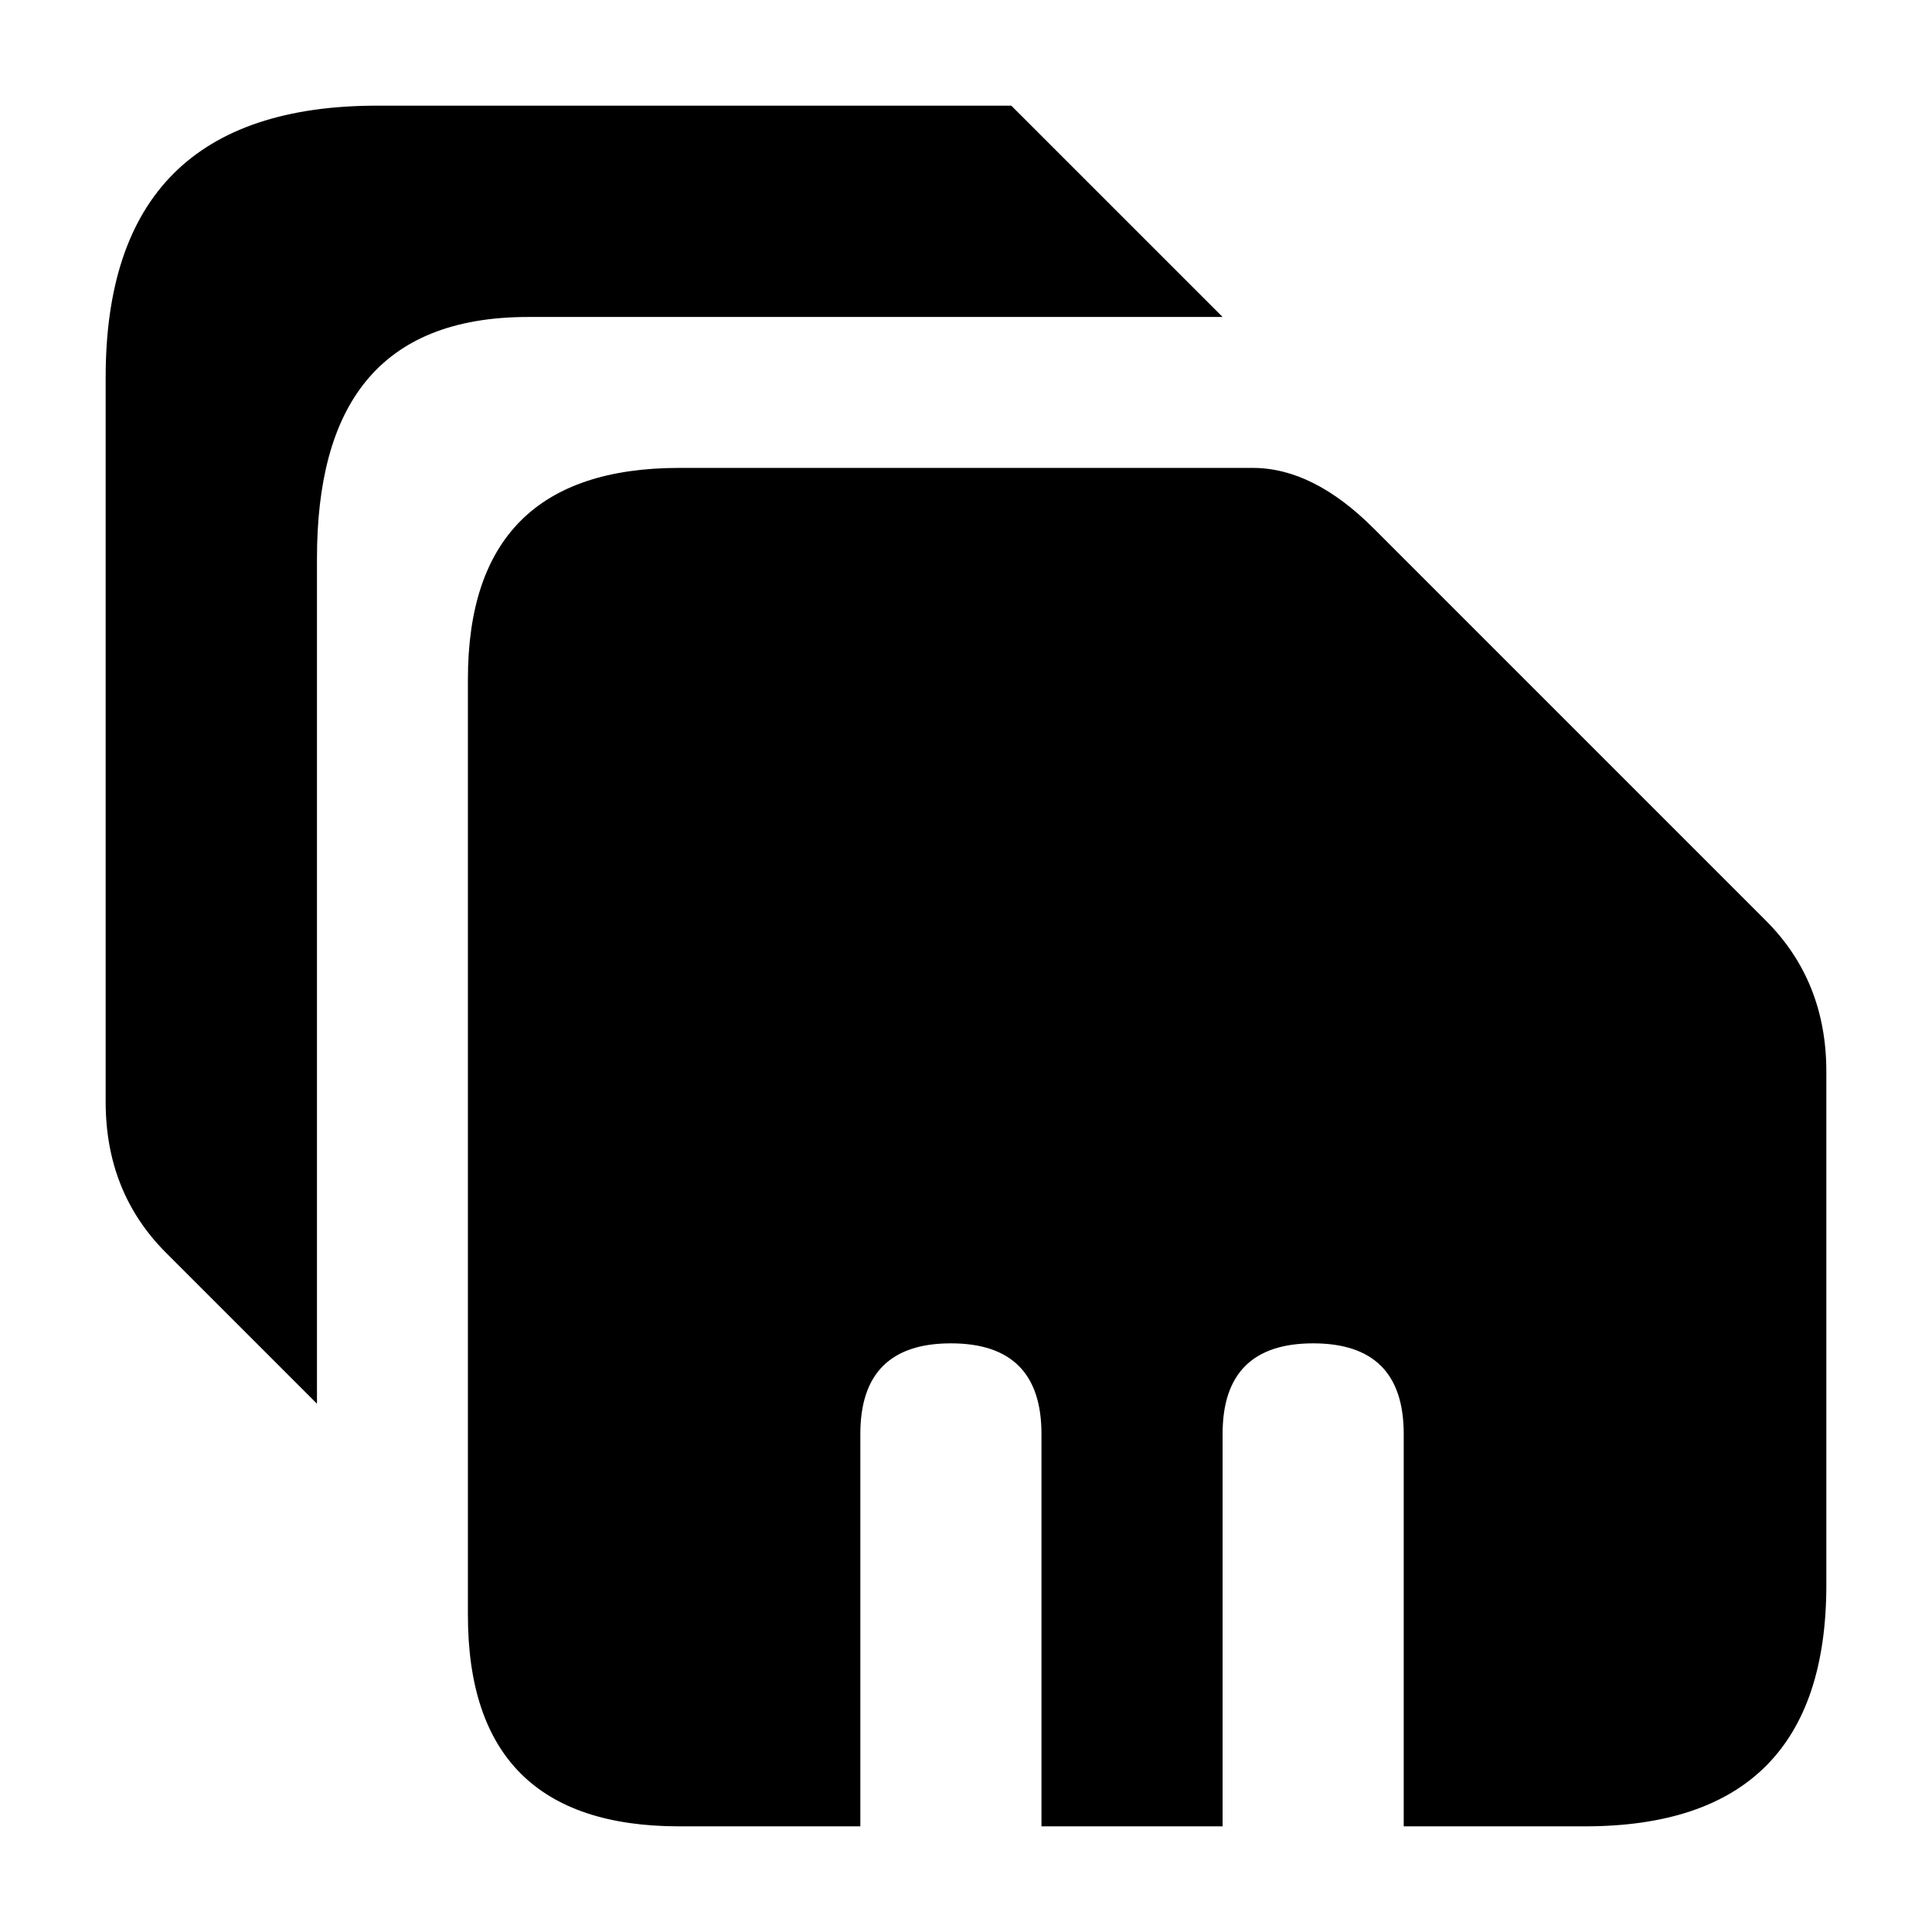
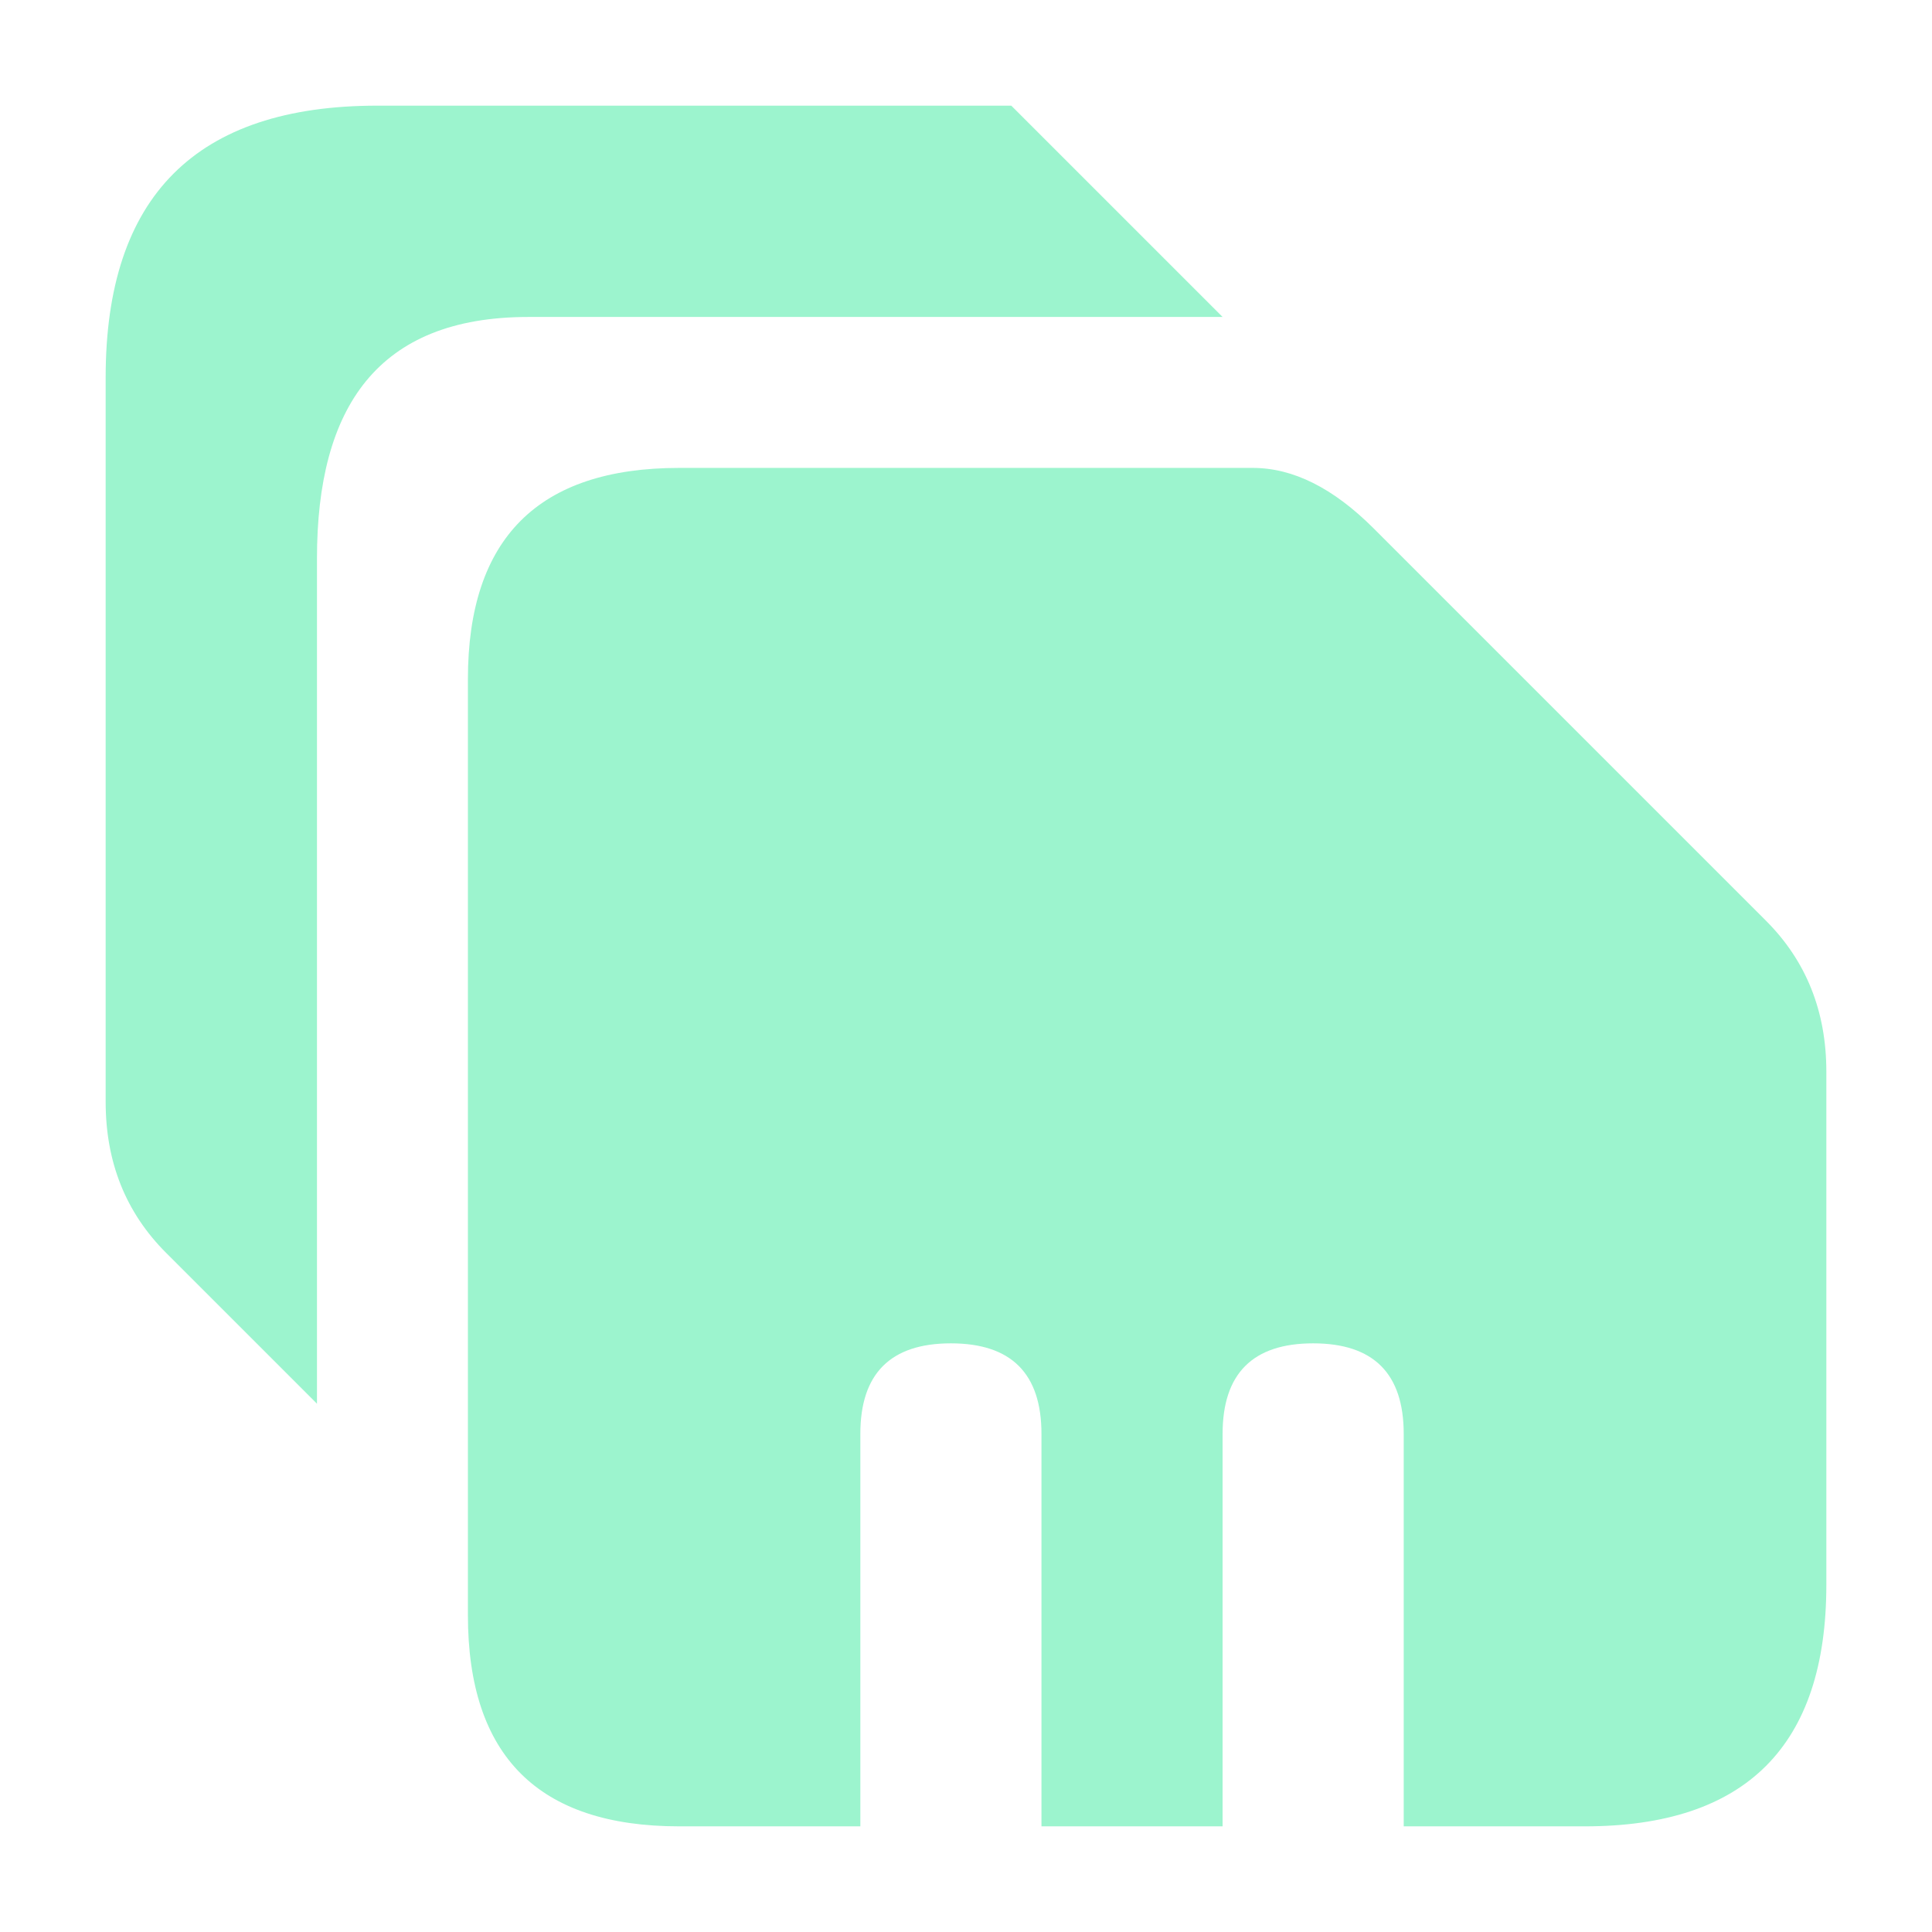
- <svg xmlns="http://www.w3.org/2000/svg" viewBox="0 0 64 64" role="img" aria-labelledby="title desc">
+ <svg xmlns="http://www.w3.org/2000/svg" color="#9CF4CE" viewBox="0 0 64 64" role="img" aria-labelledby="title desc">
  <g transform="translate(3.5 3.5) scale(1)">
    <path fill="currentColor" d="M0 9 C0 3 3 0 9 0 L30 0 L37 7 L14 7 C9 7 7 10 7 15 L7 43 L2 38 C0.667 36.667 0 35 0 33 L0 9 Z" />
    <path fill="currentColor" d="M19 12 L38 12 C39.333 12 40.667 12.667 42 14 L55 27 C56.333 28.333 57 30 57 32 L57 49 C57 54.333 54.333 57 49 57 L43 57 L43 44 C43 42 42 41 40 41 C38 41 37 42 37 44 L37 57 L31 57 L31 44 C31 42 30 41 28 41 C26 41 25 42 25 44 L25 57 L19 57 C14.333 57 12 54.667 12 50 L12 19 C12 14.333 14.333 12 19 12 Z" />
  </g>
</svg>
